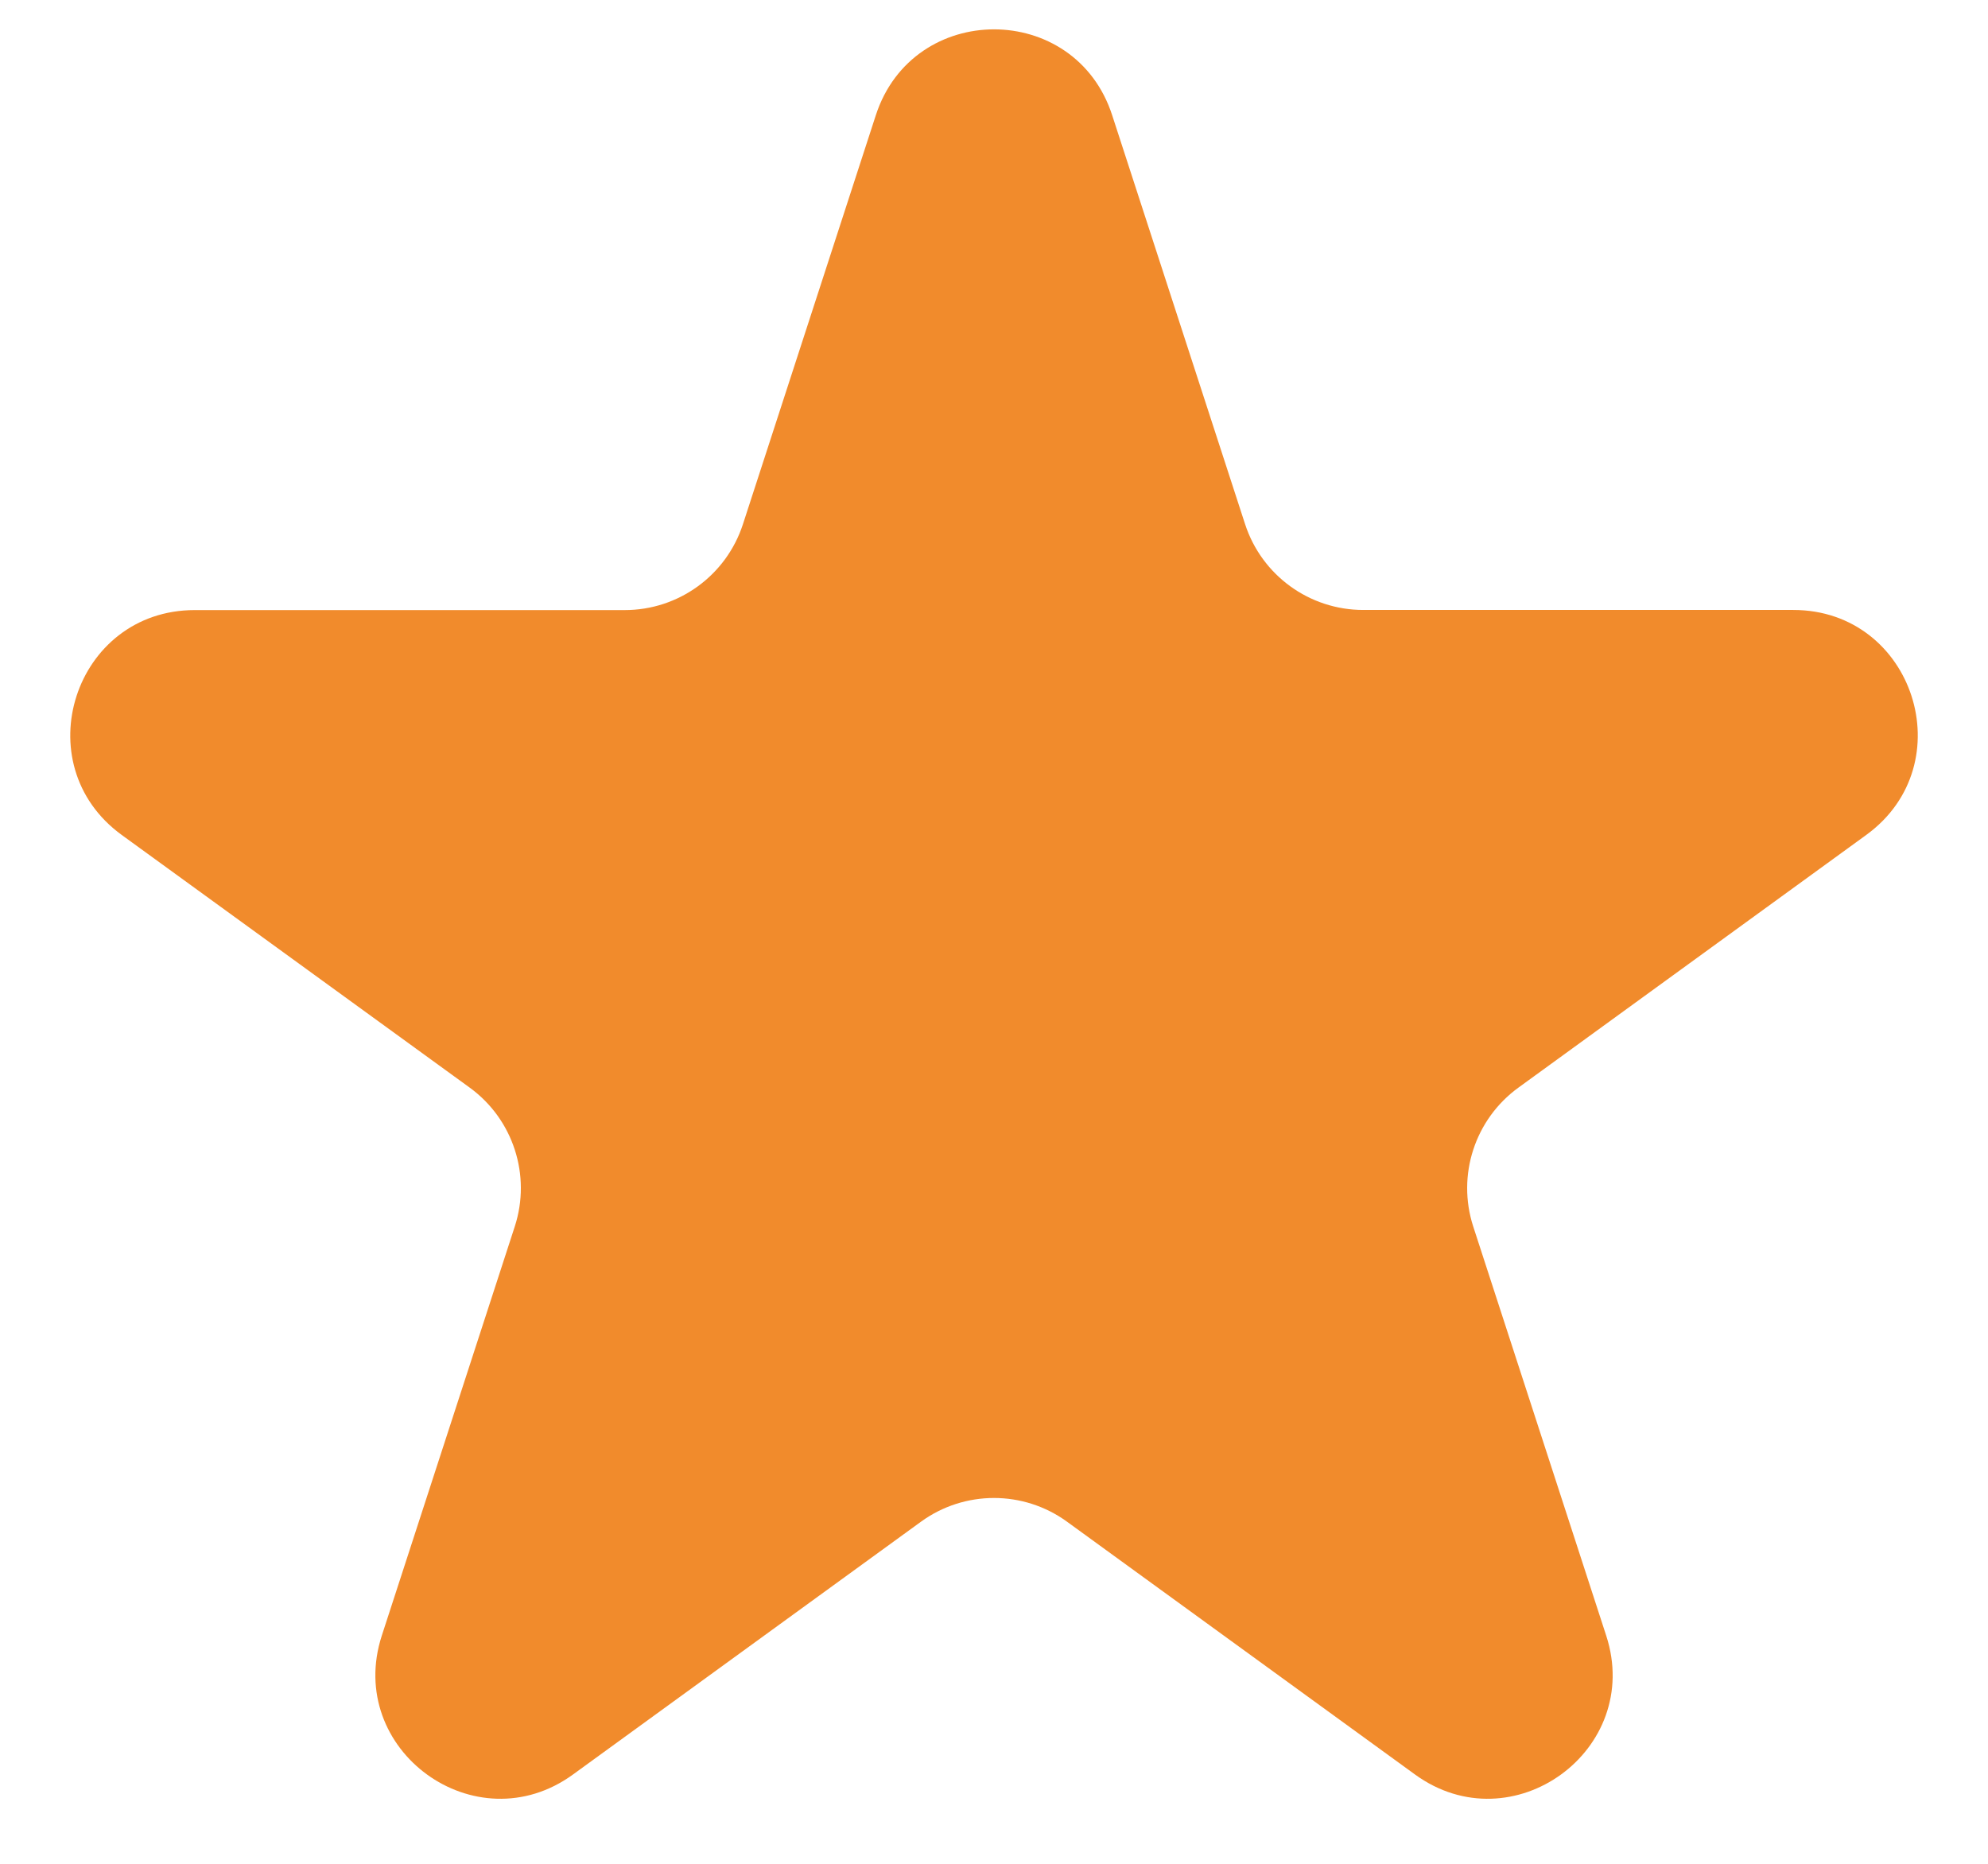
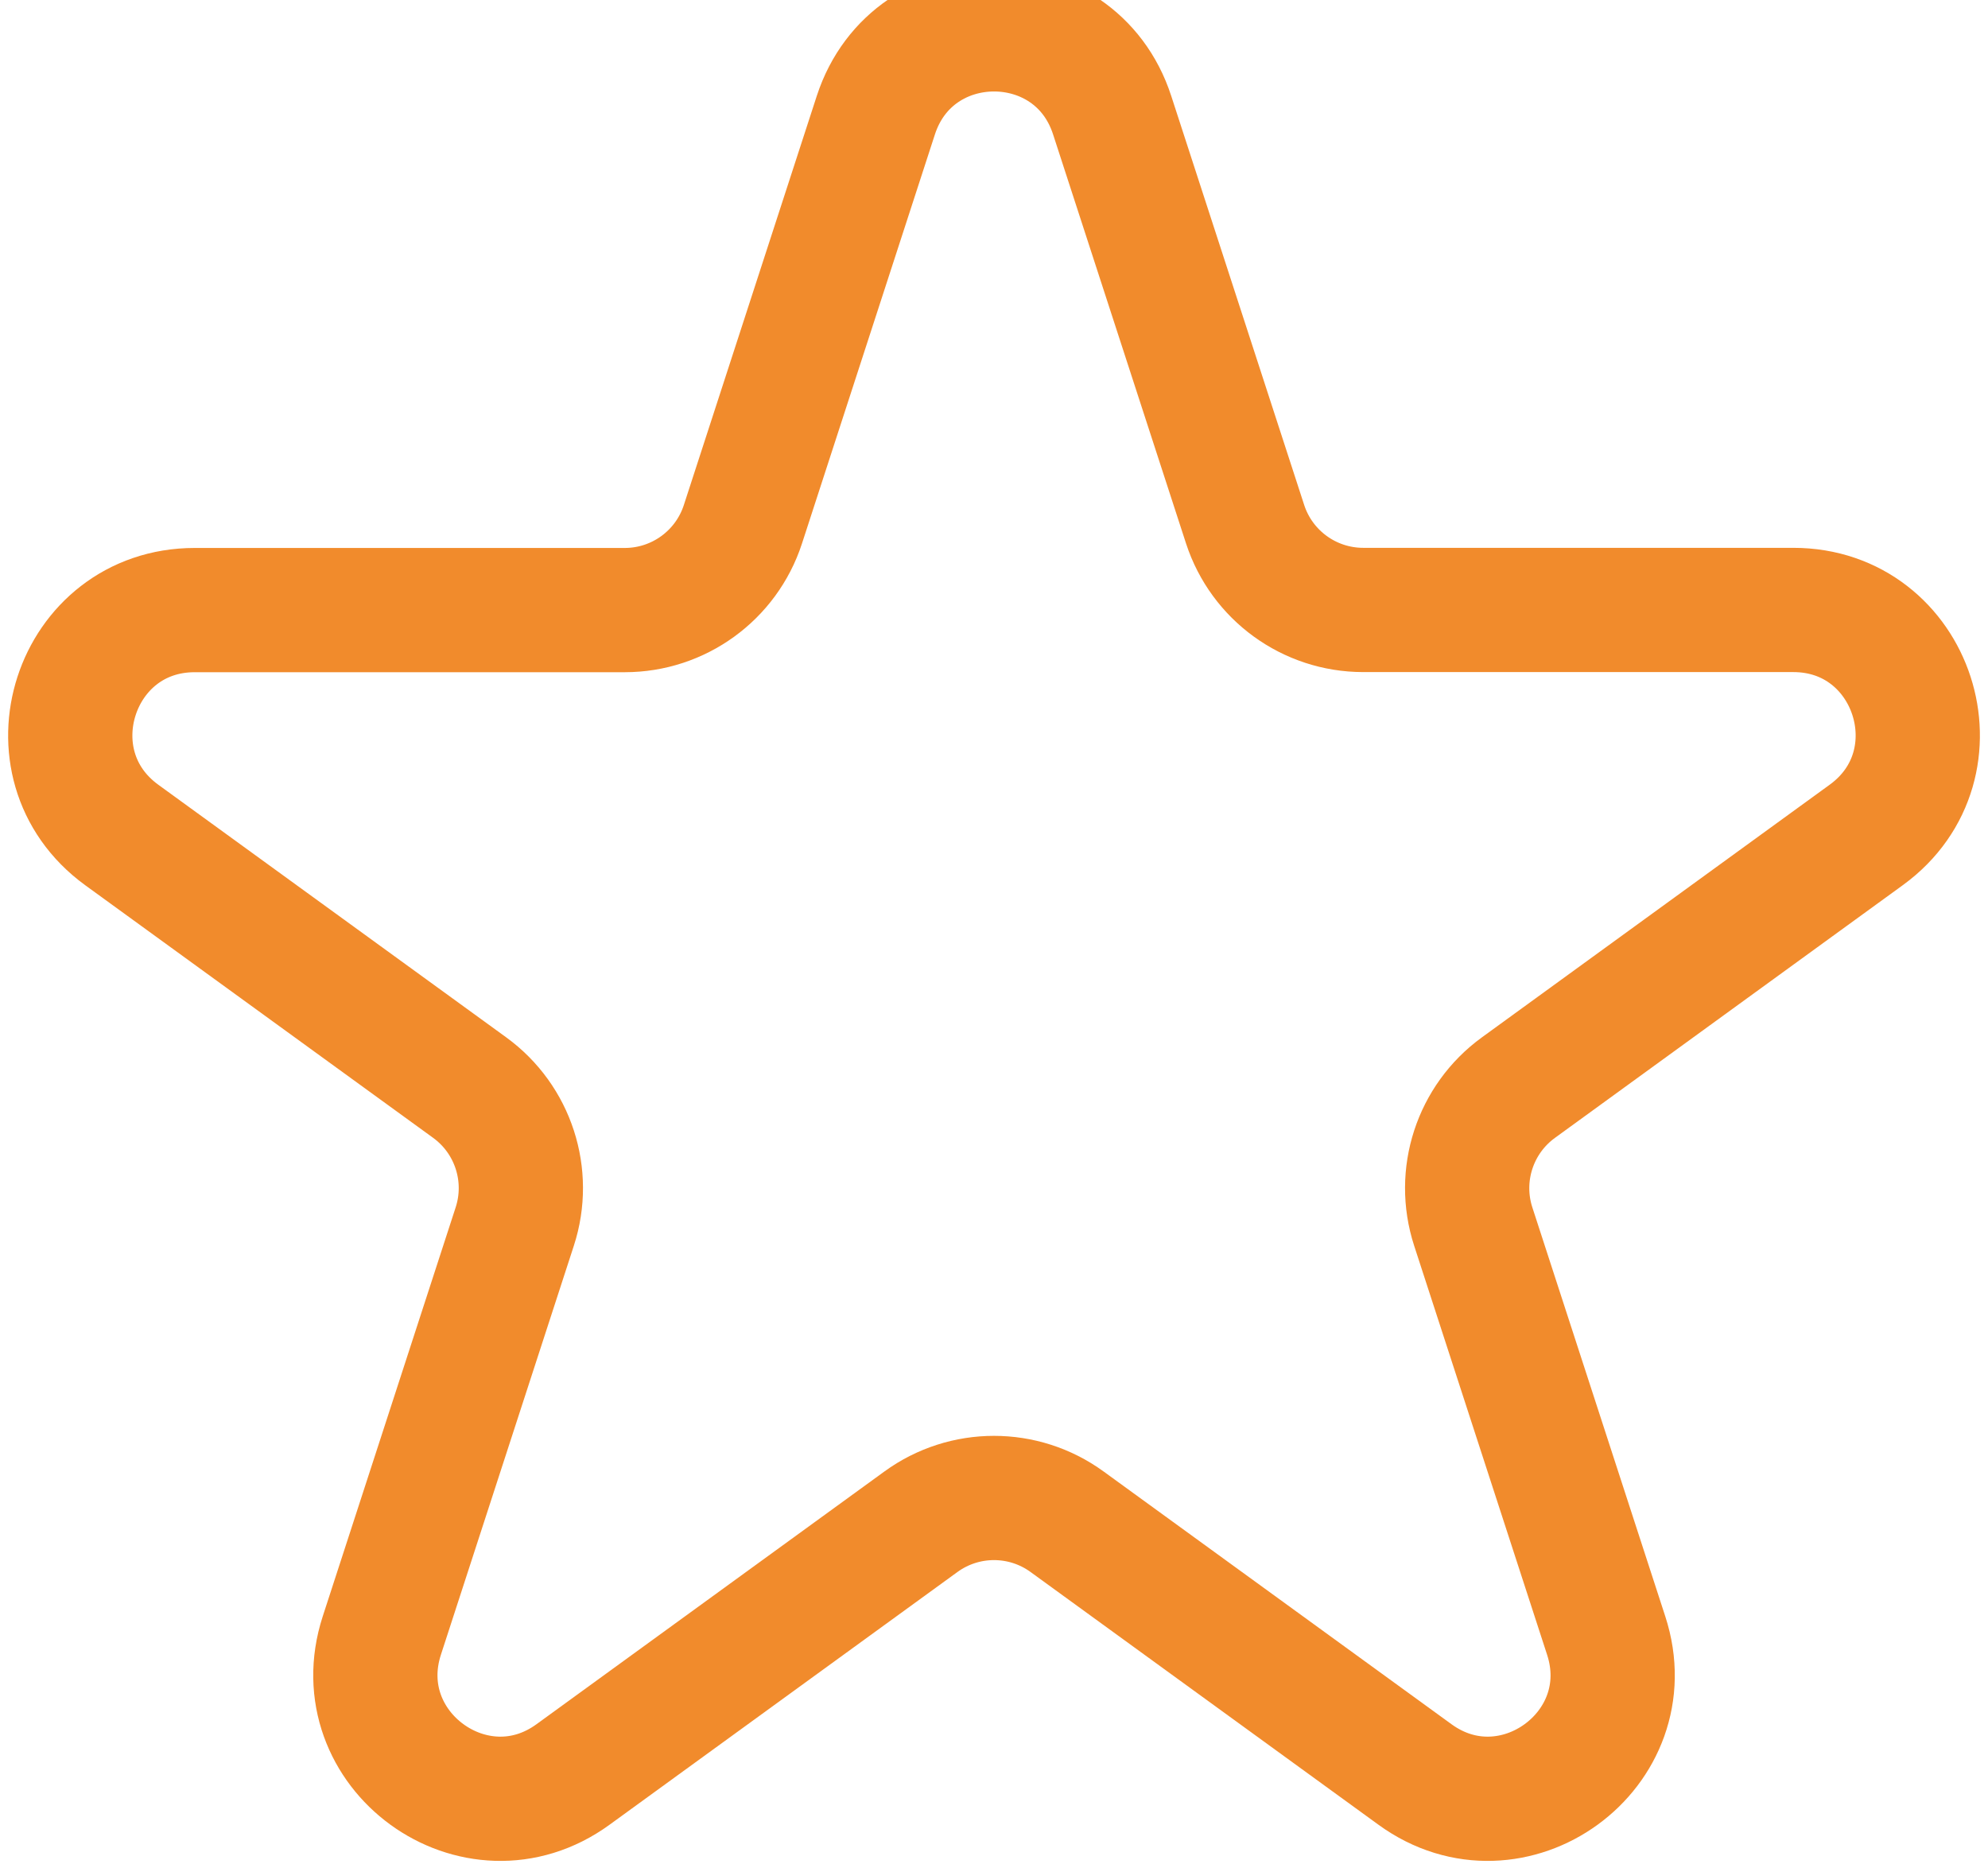
<svg xmlns="http://www.w3.org/2000/svg" width="16" height="15" fill="none">
-   <path fill="#F18B2C" d="M7.049.927c.3-.921 1.603-.921 1.902 0l1.07 3.292a1 1 0 0 0 .95.69h3.462c.969 0 1.371 1.24.588 1.81l-2.8 2.034a1 1 0 0 0-.364 1.118l1.07 3.292c.3.921-.755 1.688-1.539 1.118l-2.8-2.034a1 1 0 0 0-1.176 0l-2.8 2.034c-.784.57-1.838-.197-1.539-1.118l1.07-3.292a1 1 0 0 0-.363-1.118L.98 6.72c-.784-.57-.382-1.81.587-1.81h3.461a1 1 0 0 0 .951-.69z" />
+   <path fill="transparent" stroke="#F18B2C" d="M7.049.927c.3-.921 1.603-.921 1.902 0l1.07 3.292a1 1 0 0 0 .95.69h3.462c.969 0 1.371 1.24.588 1.81l-2.8 2.034a1 1 0 0 0-.364 1.118l1.07 3.292c.3.921-.755 1.688-1.539 1.118l-2.8-2.034a1 1 0 0 0-1.176 0l-2.8 2.034c-.784.57-1.838-.197-1.539-1.118l1.07-3.292a1 1 0 0 0-.363-1.118L.98 6.72c-.784-.57-.382-1.81.587-1.81h3.461a1 1 0 0 0 .951-.69z" />
</svg>
